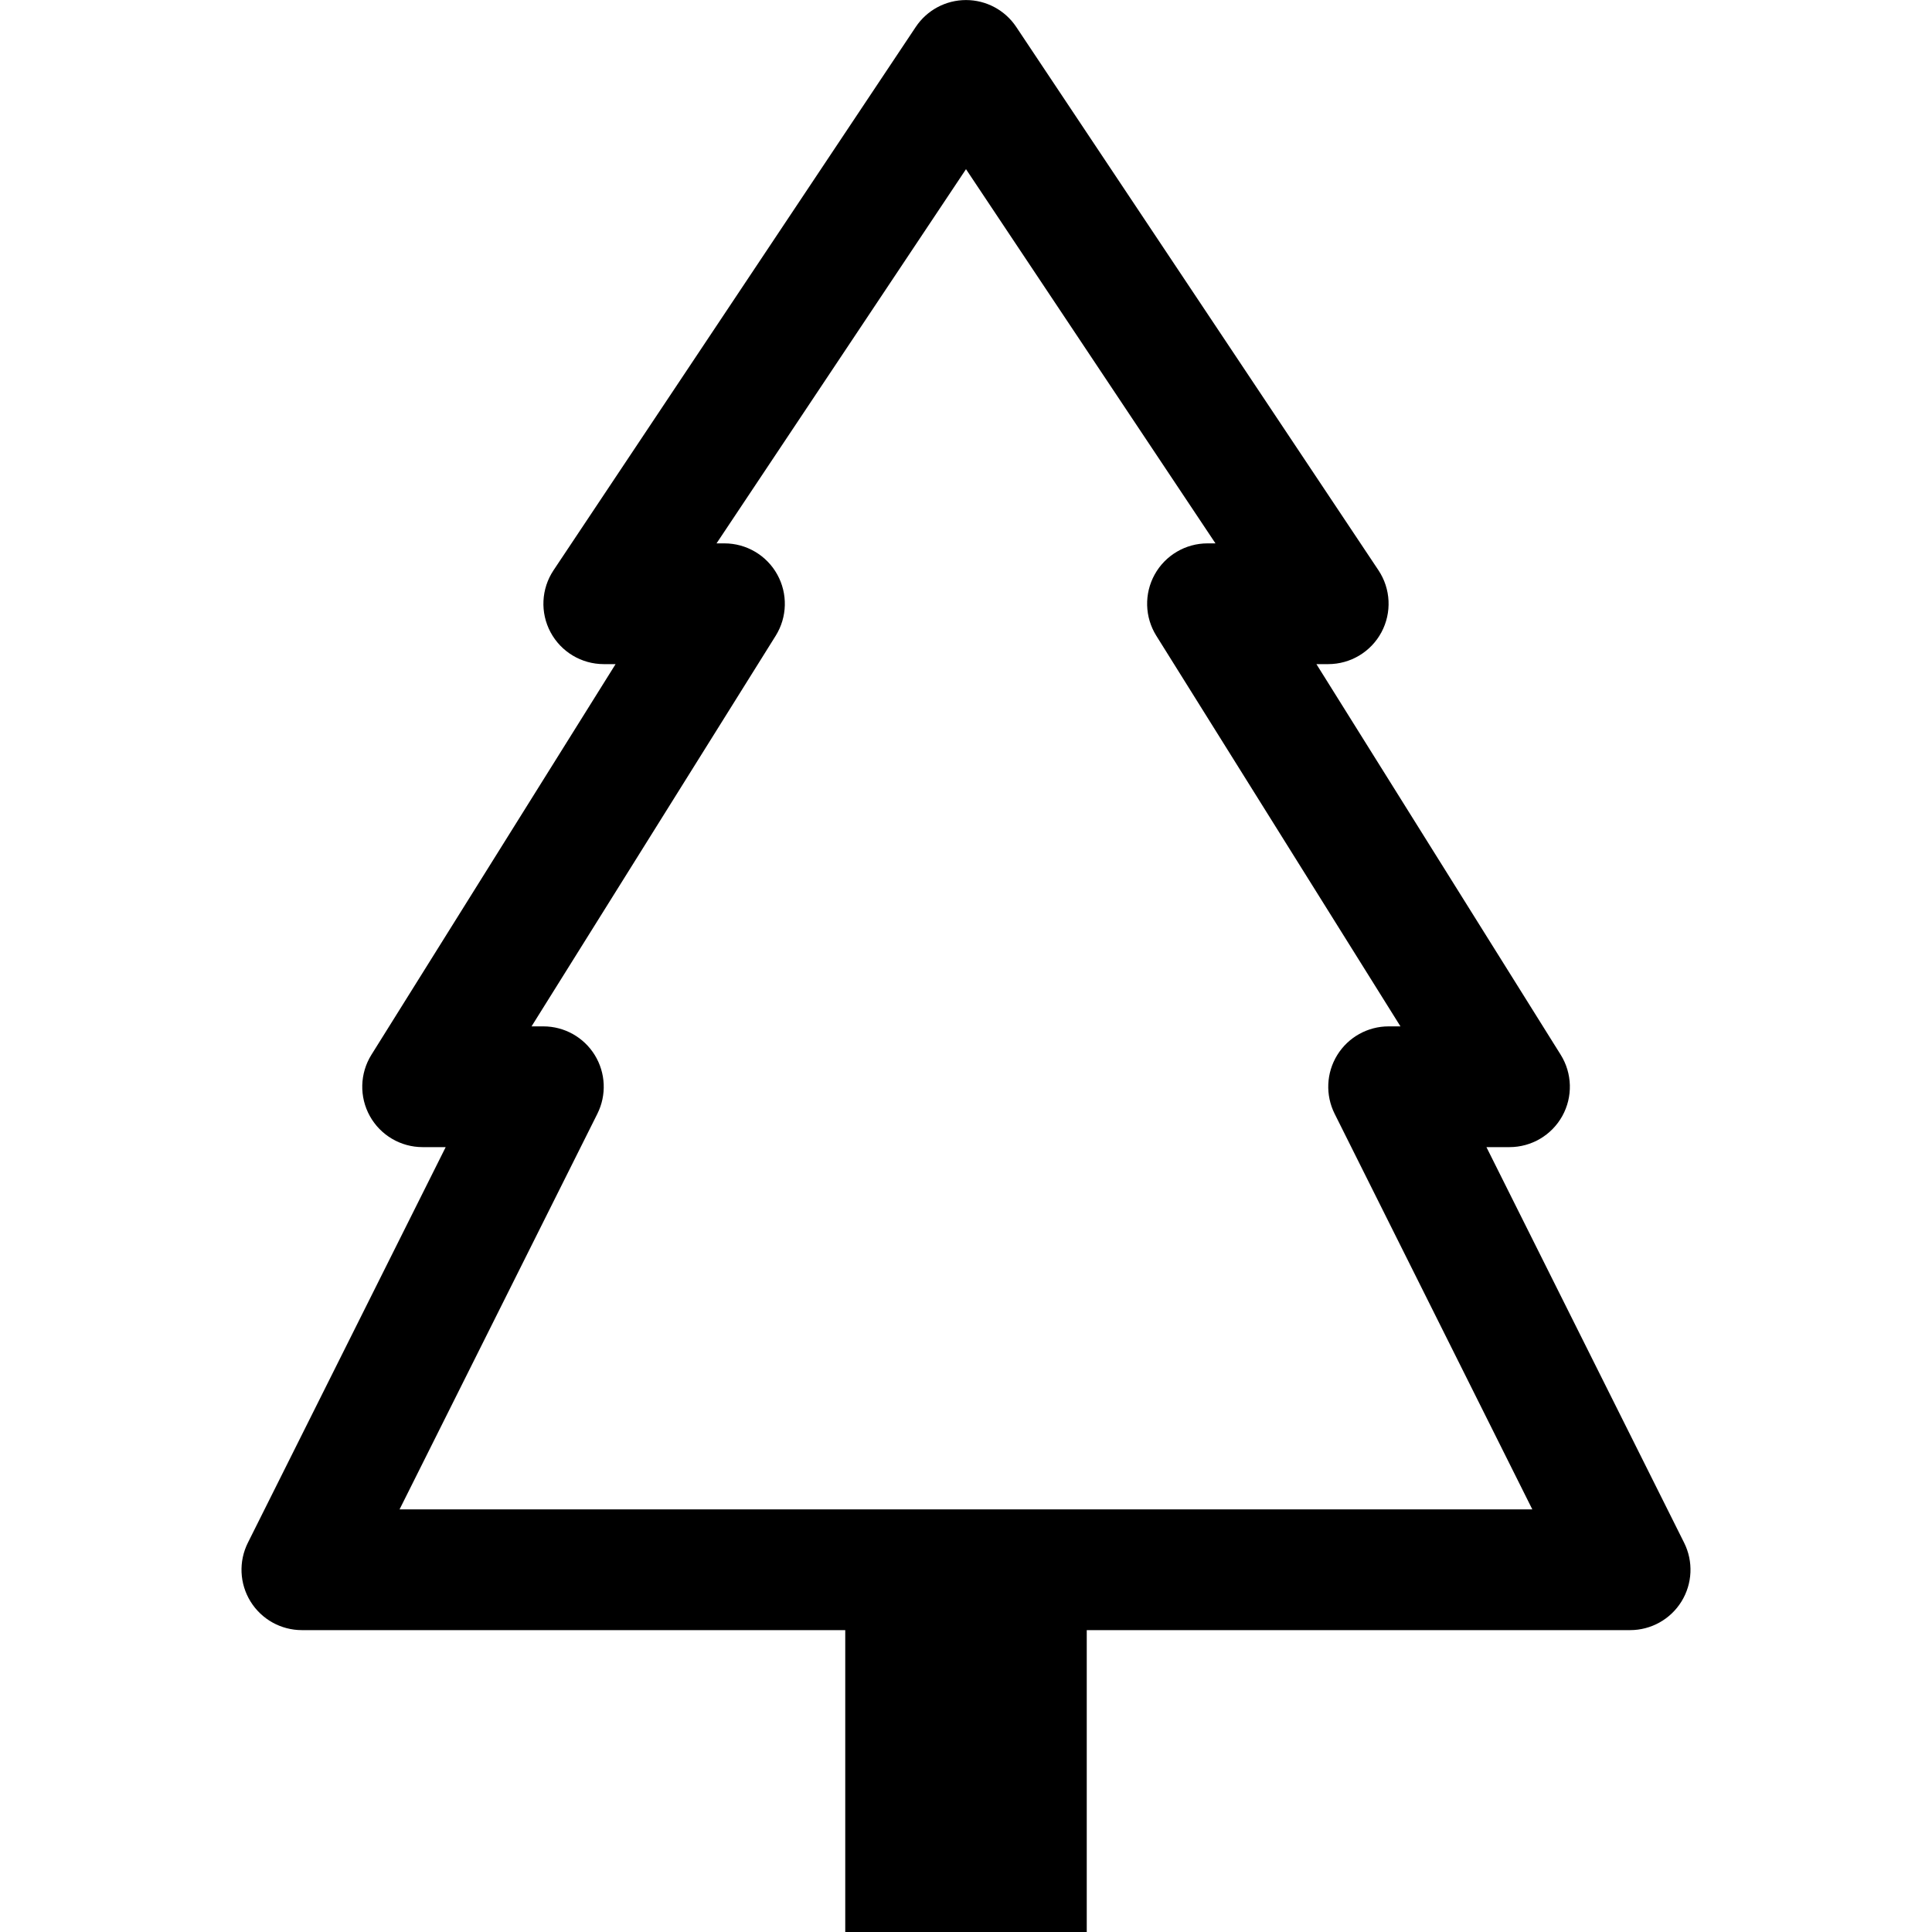
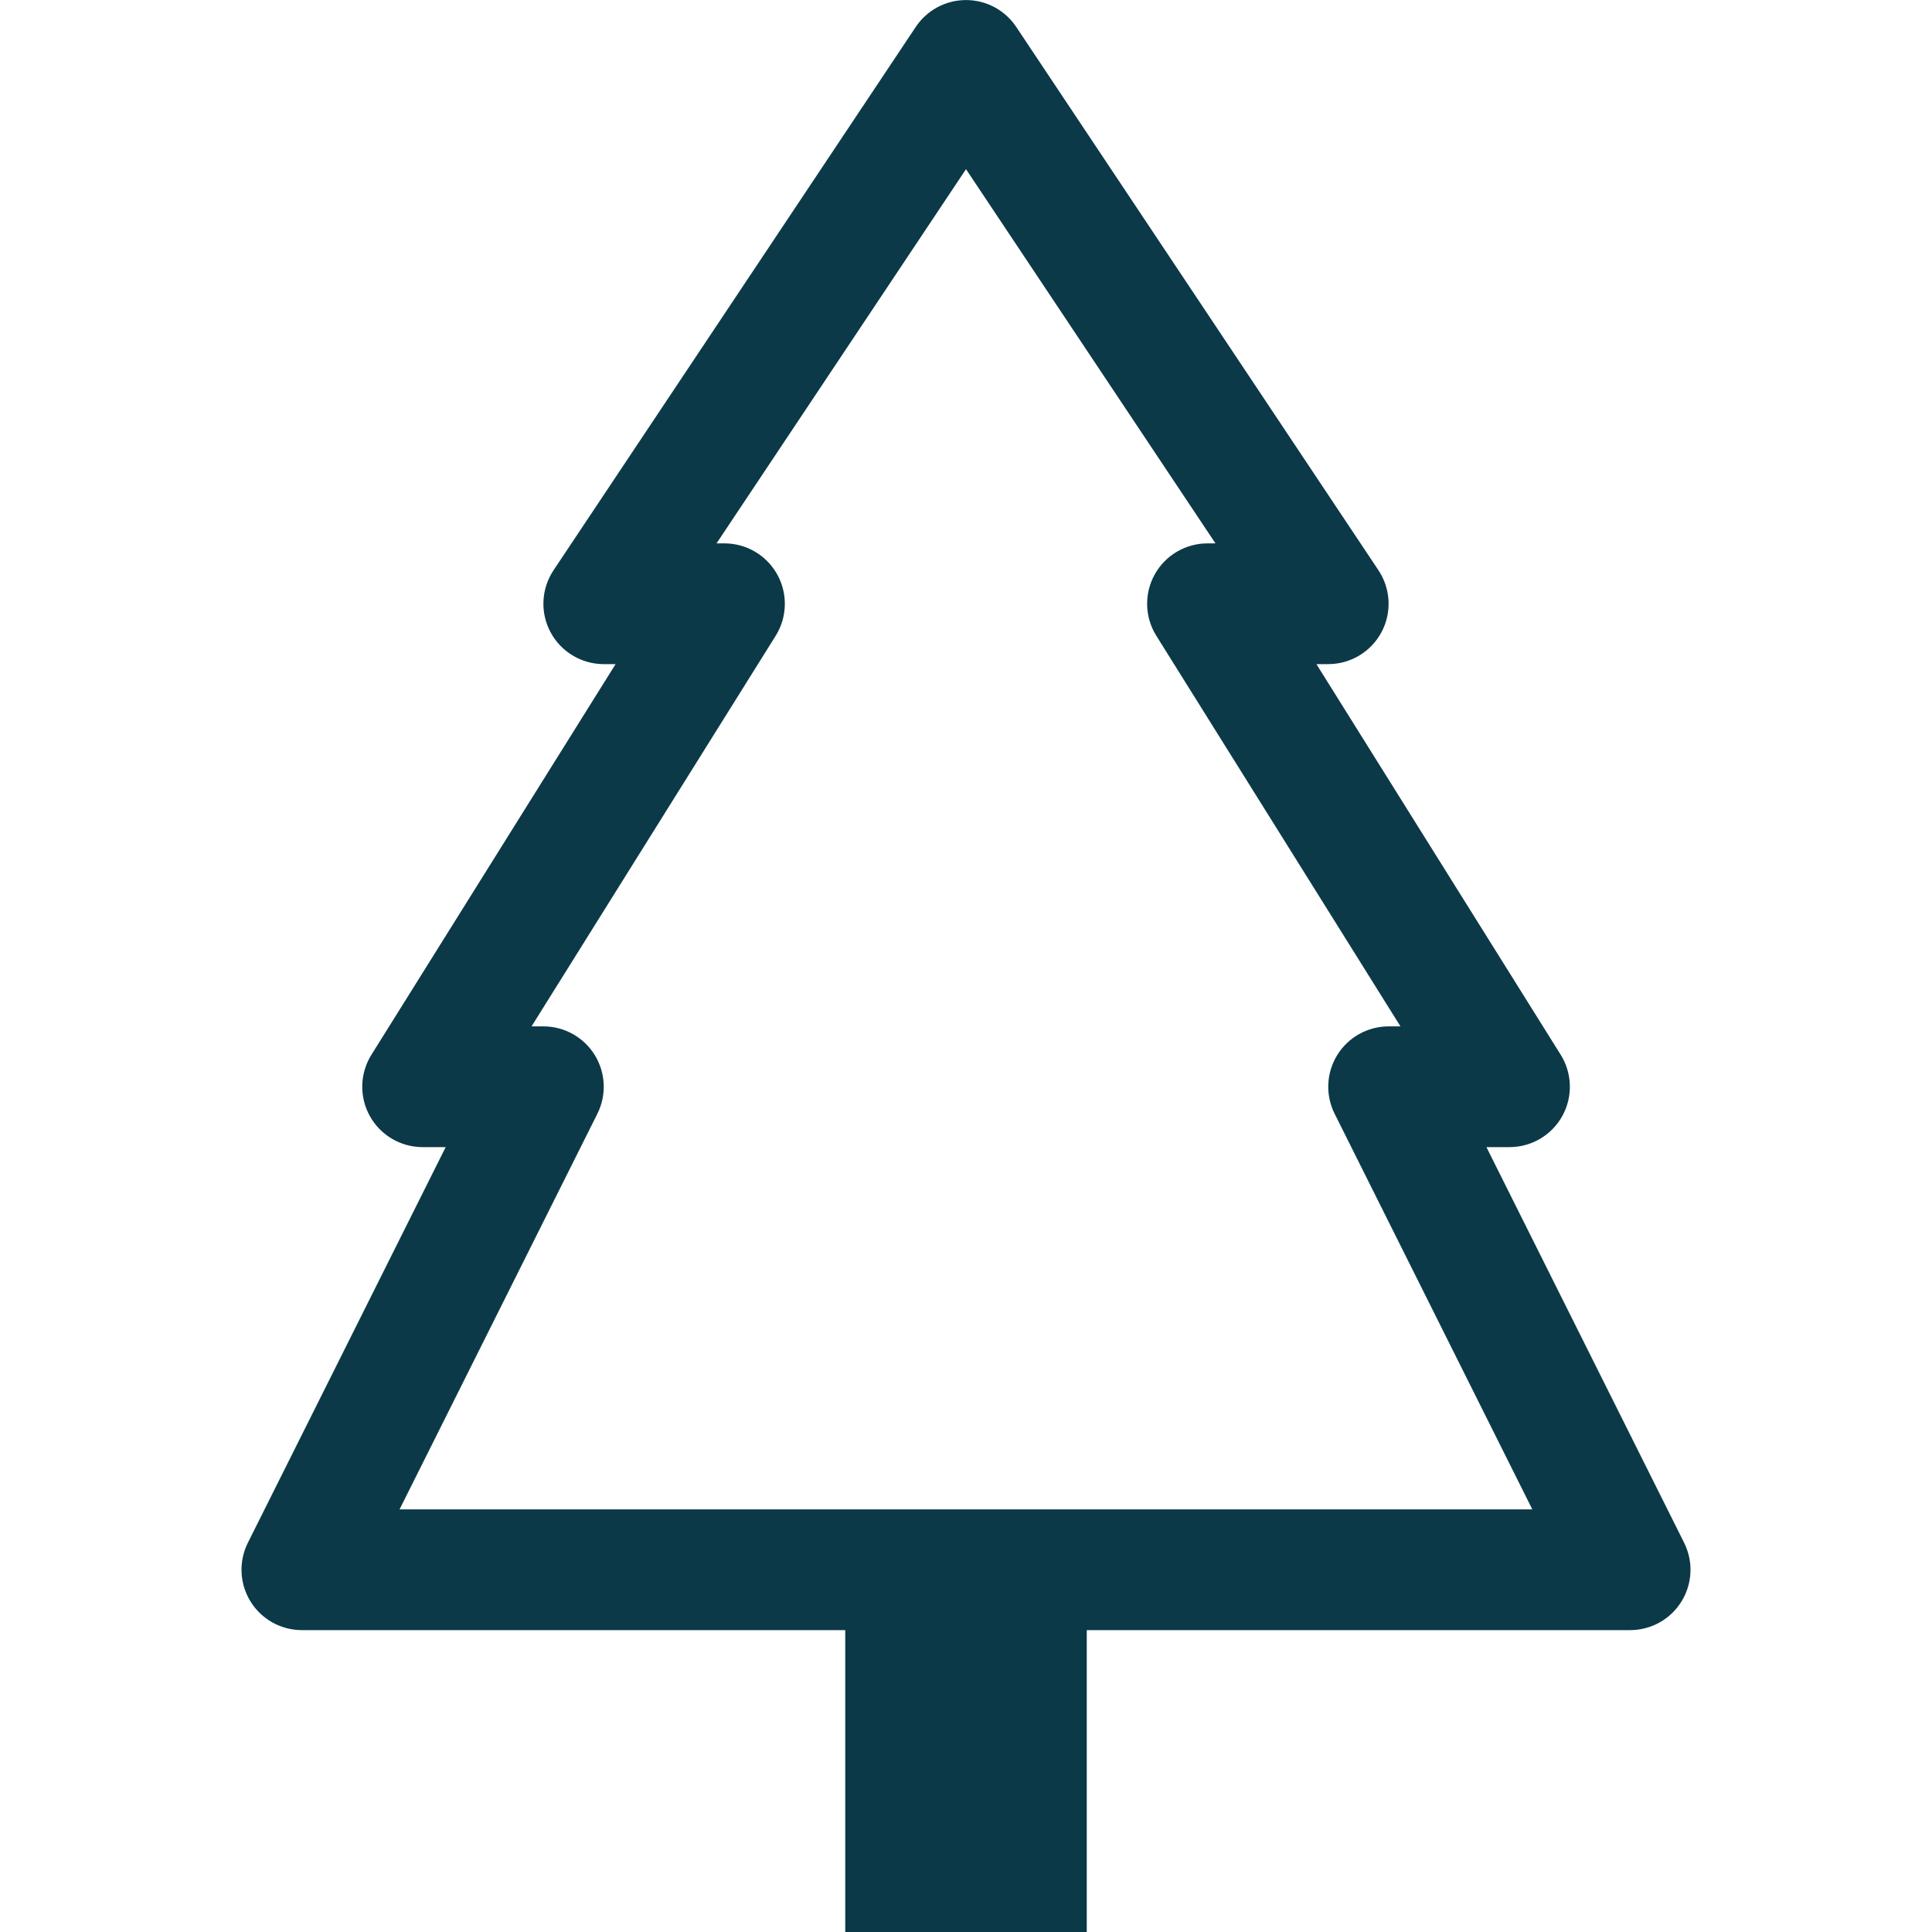
- <svg xmlns="http://www.w3.org/2000/svg" width="16" height="16" fill="currentColor" class="bi bi-tree" viewBox="0 0 16 16">
+ <svg xmlns="http://www.w3.org/2000/svg" width="16" height="16" fill="#0B3948" class="bi bi-tree" viewBox="0 0 16 16">
  <path d="M8.416.223a.5.5 0 0 0-.832 0l-3 4.5A.5.5 0 0 0 5 5.5h.098L3.076 8.735A.5.5 0 0 0 3.5 9.5h.191l-1.638 3.276a.5.5 0 0 0 .447.724H7V16h2v-2.5h4.5a.5.5 0 0 0 .447-.724L12.31 9.5h.191a.5.5 0 0 0 .424-.765L10.902 5.5H11a.5.5 0 0 0 .416-.777l-3-4.5zM6.437 4.758A.5.5 0 0 0 6 4.5h-.066L8 1.401 10.066 4.5H10a.5.5 0 0 0-.424.765L11.598 8.5H11.5a.5.5 0 0 0-.447.724L12.69 12.5H3.309l1.638-3.276A.5.5 0 0 0 4.5 8.5h-.098l2.022-3.235a.5.5 0 0 0 .013-.507z" />
</svg>
